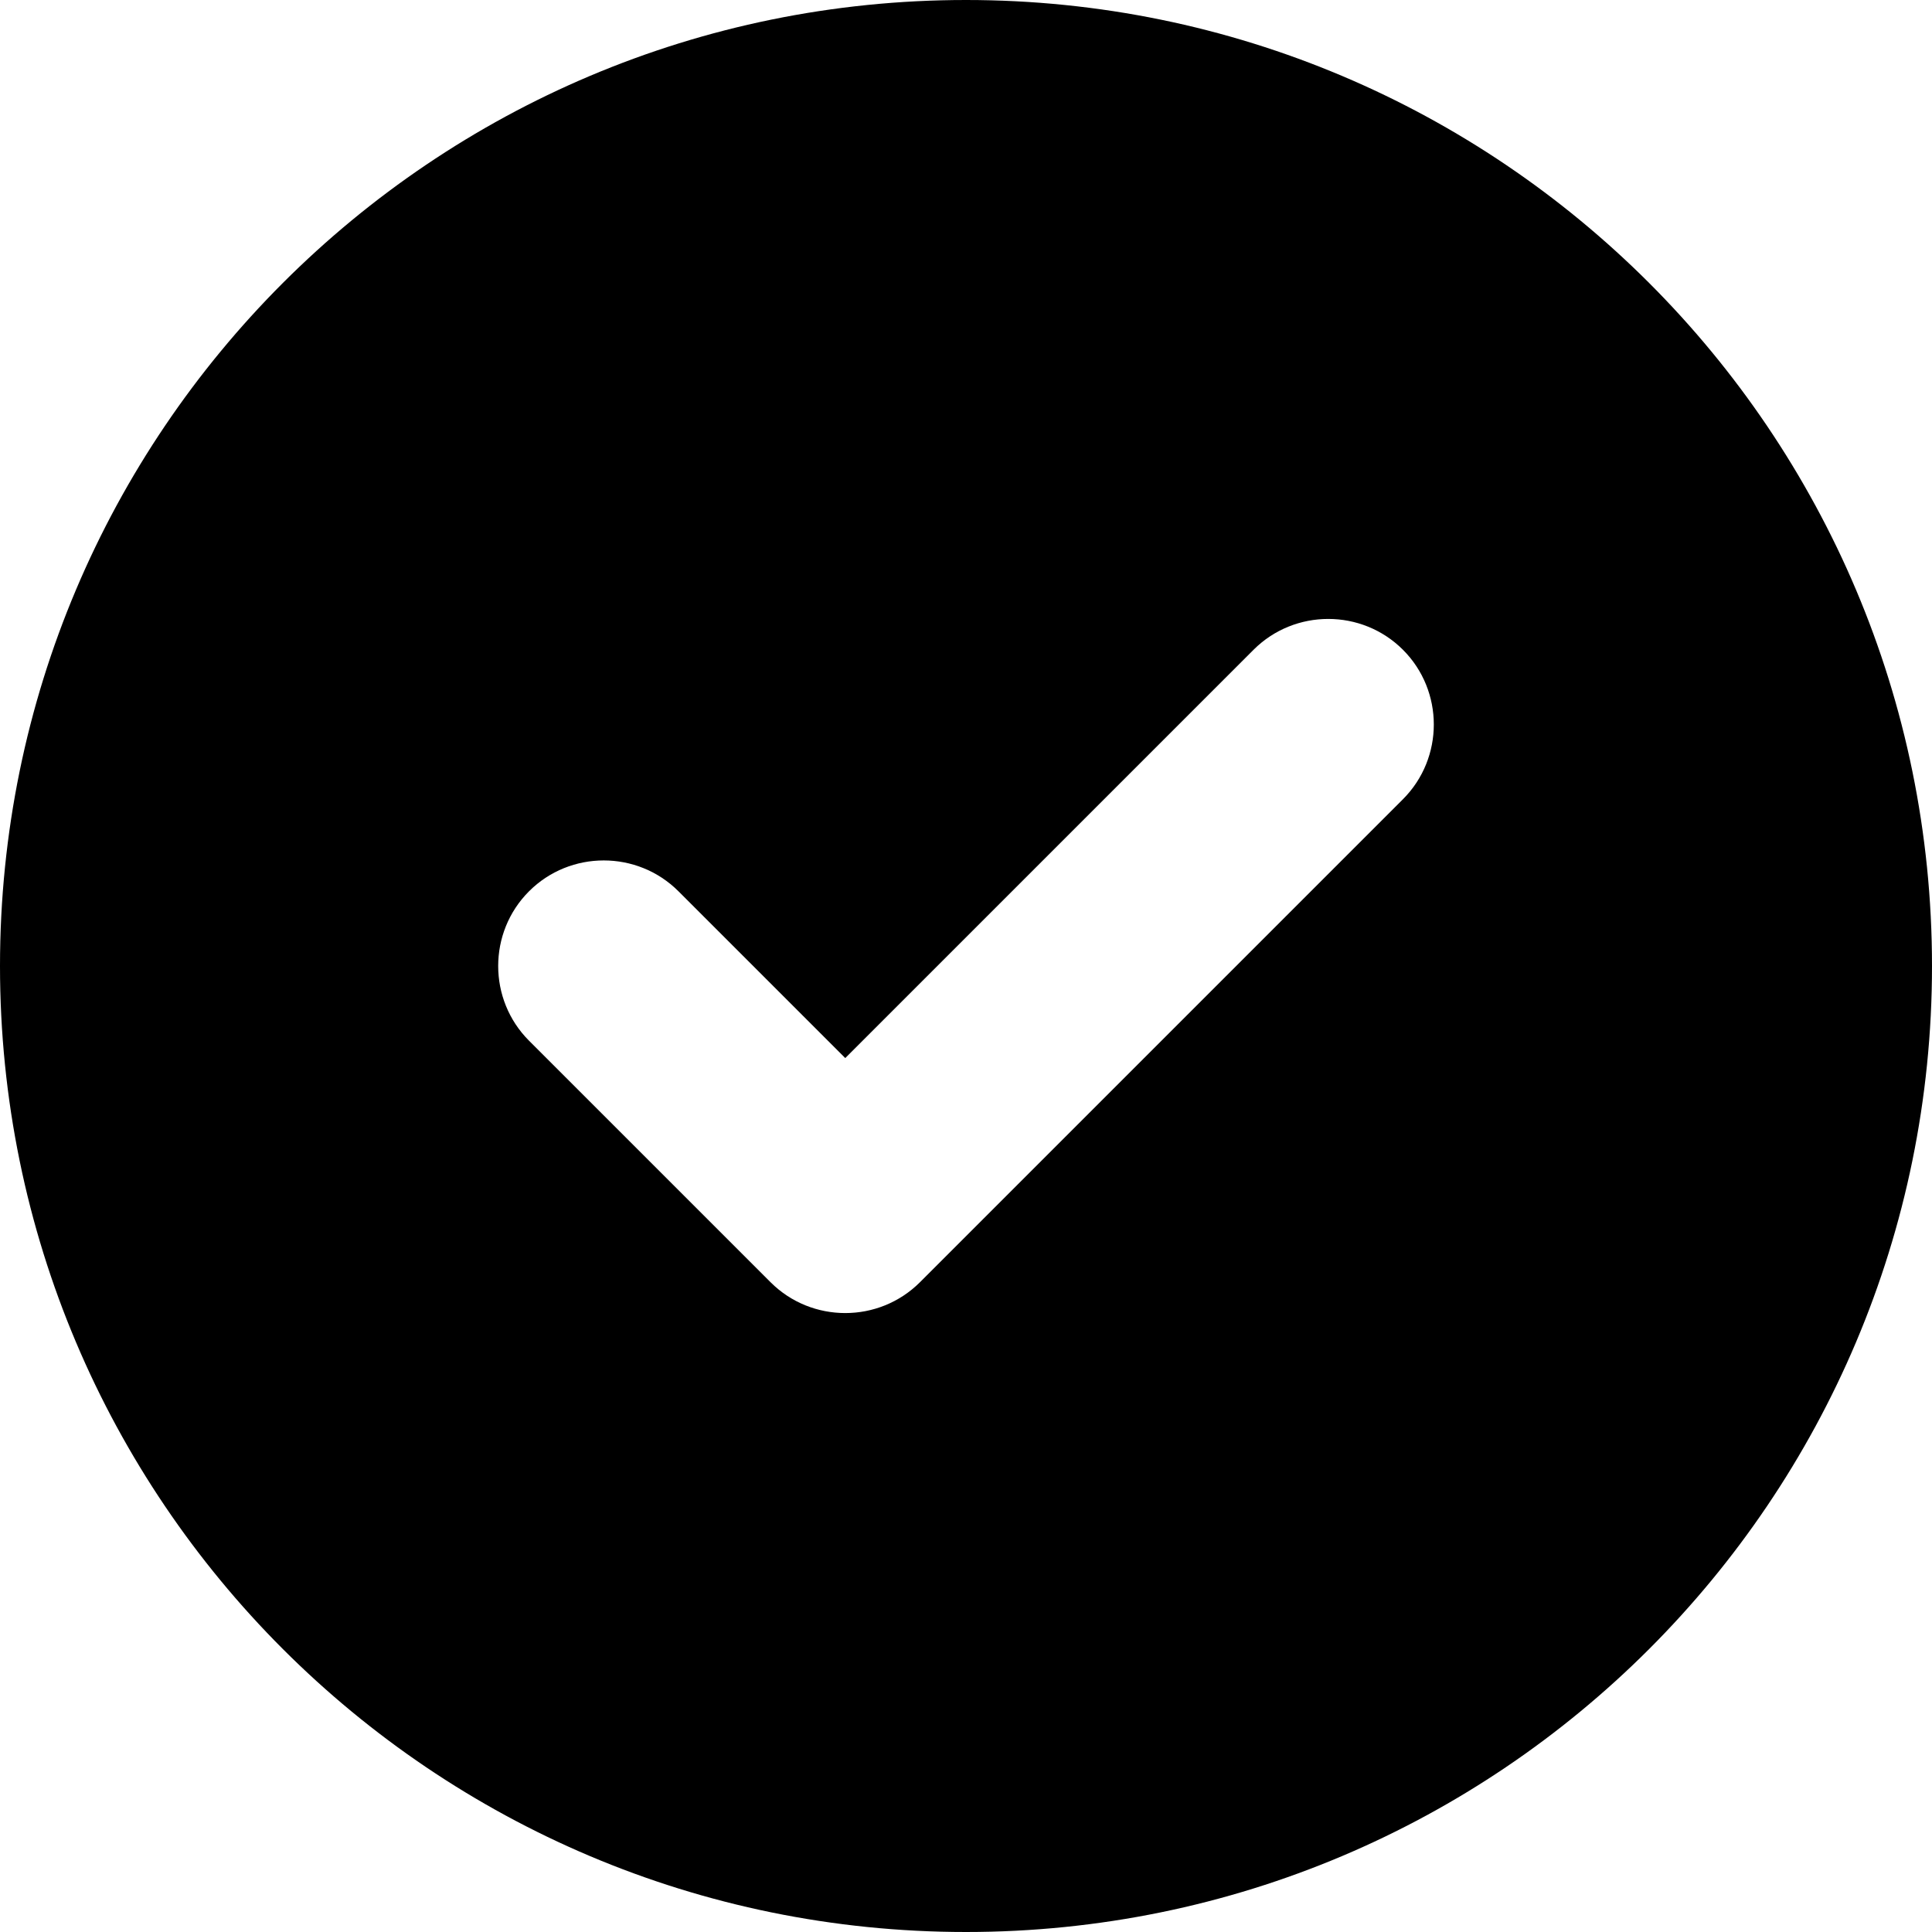
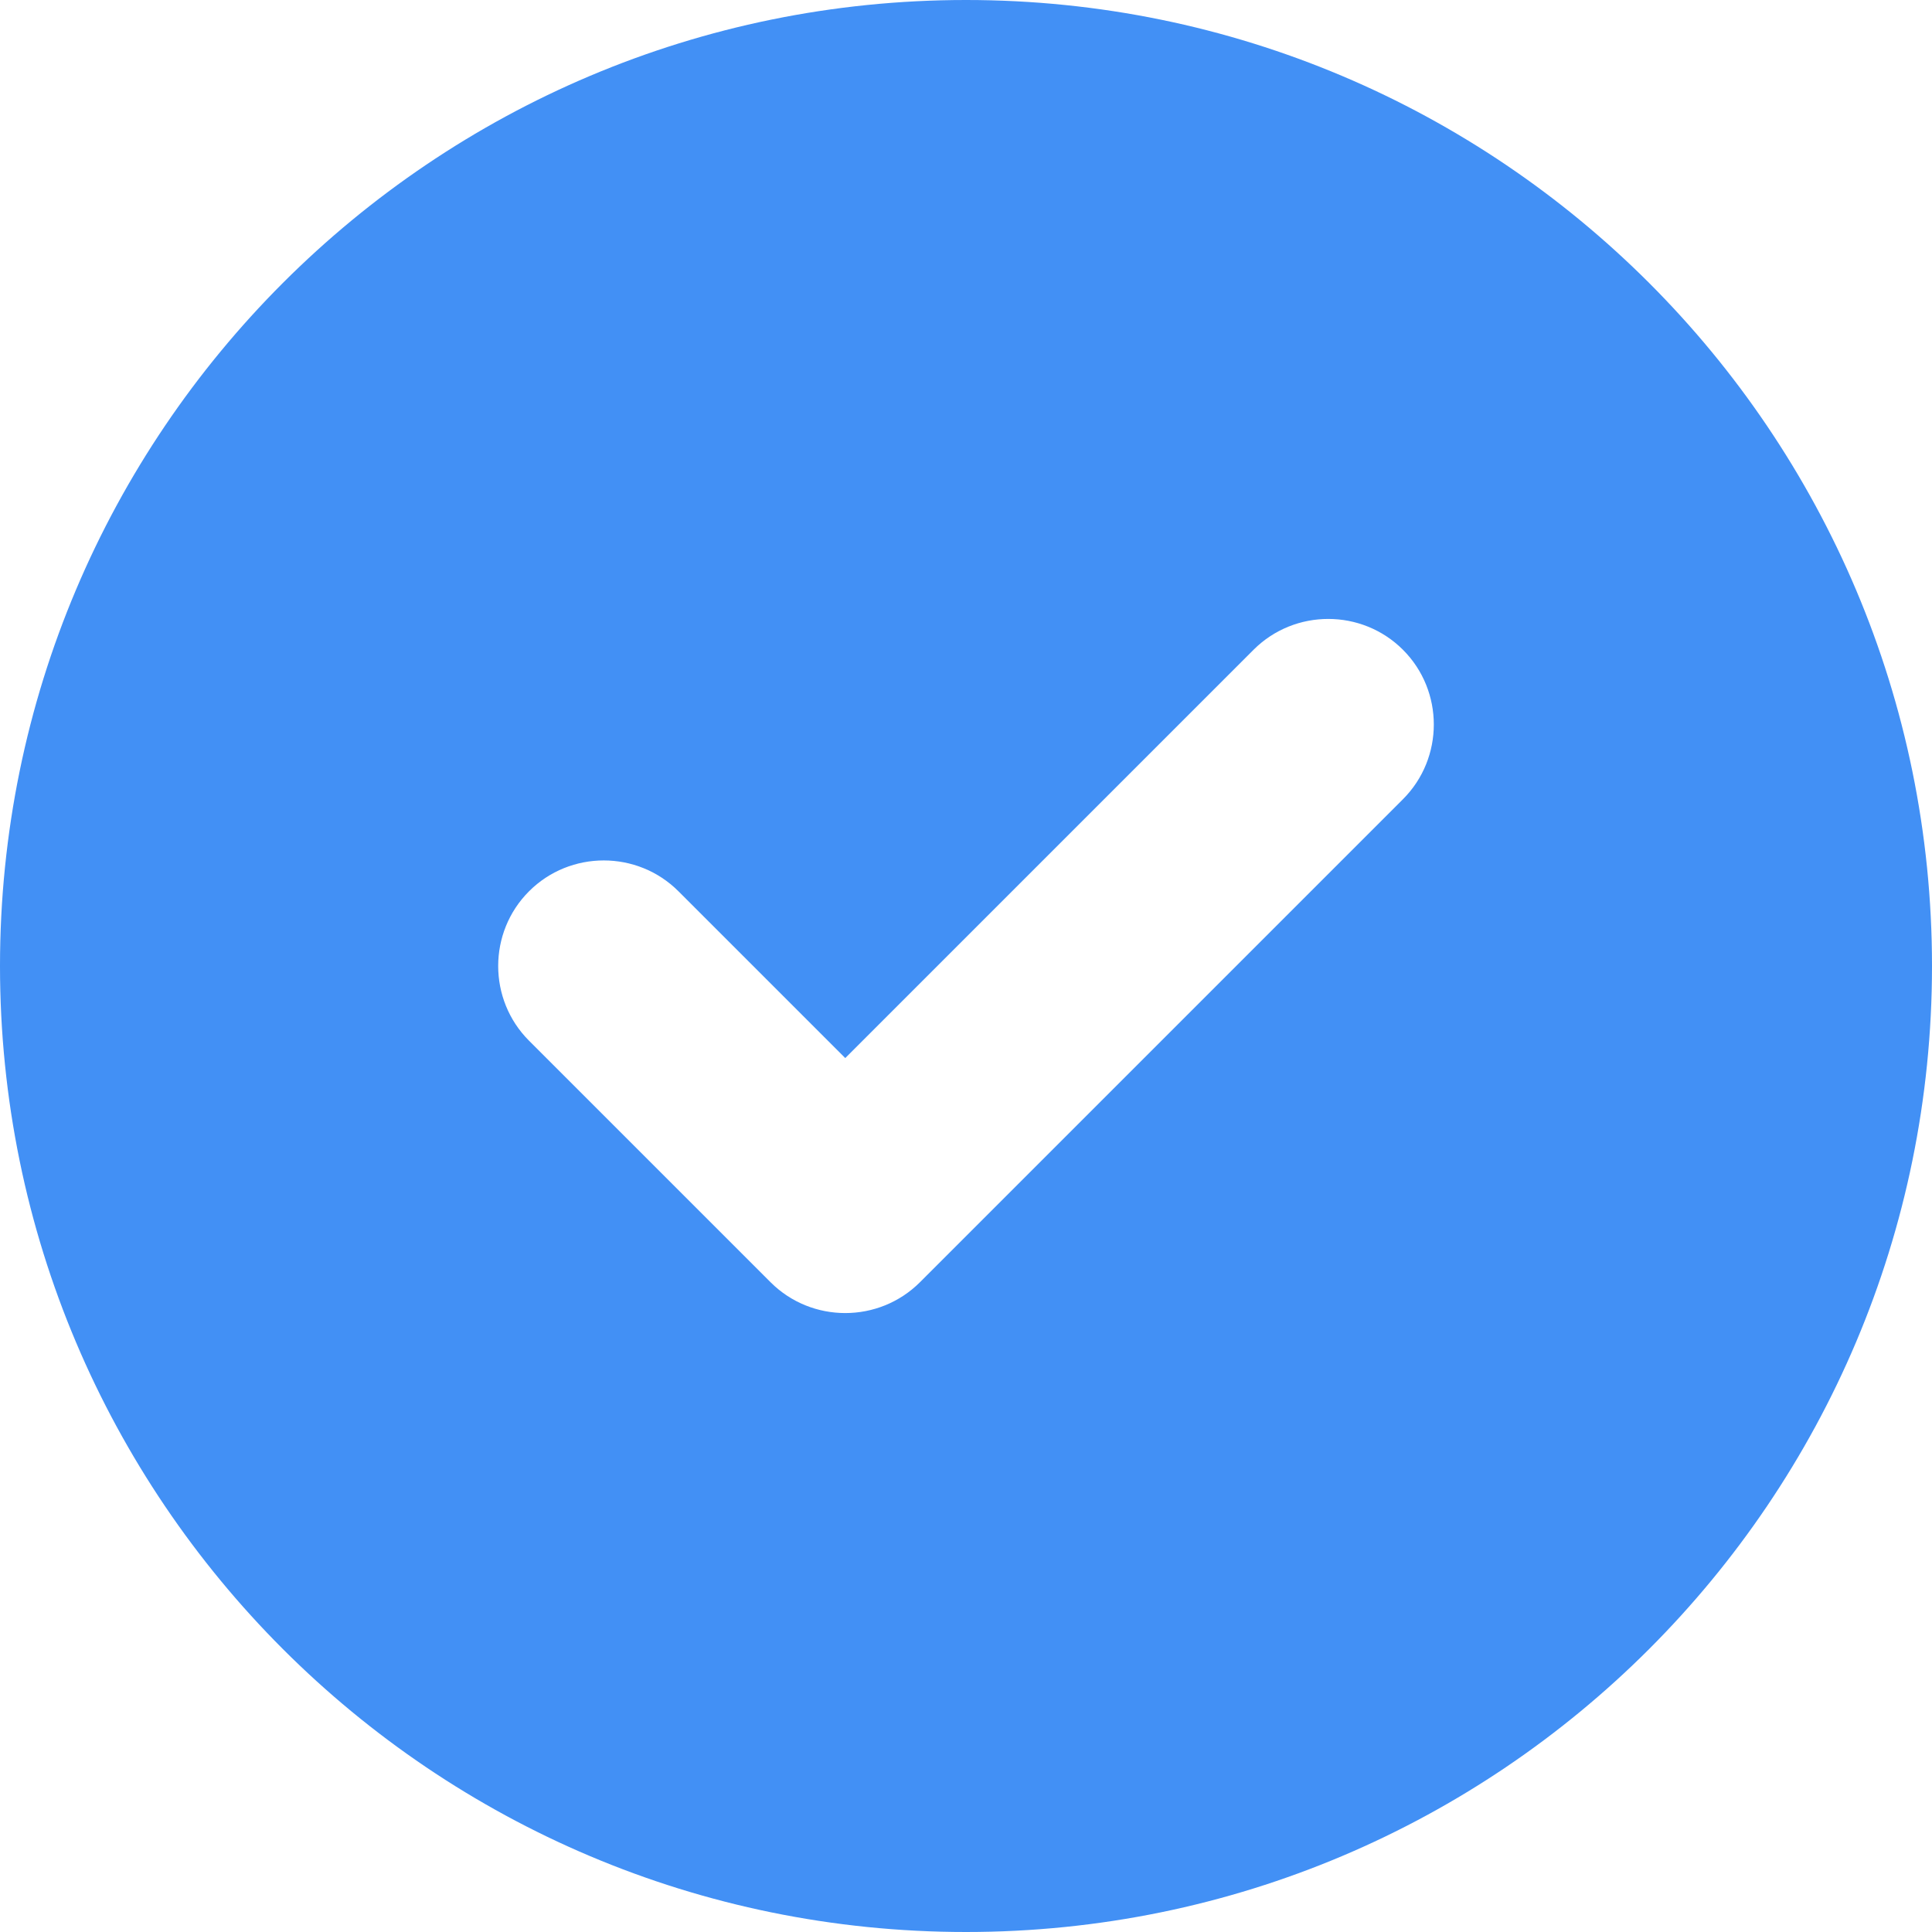
- <svg xmlns="http://www.w3.org/2000/svg" viewBox="0 0 512 512">
+ <svg xmlns="http://www.w3.org/2000/svg" style="fill: #4290F5;" viewBox="0 0 512 512">
  <path d="M0 256C0 114.6 114.6 0 256 0C397.4 0 512 114.6 512 256C512 397.4 397.4 512 256 512C114.6 512 0 397.4 0 256zM371.8 211.8C382.7 200.9 382.7 183.1 371.8 172.2C360.9 161.3 343.1 161.3 332.2 172.2L224 280.4L179.8 236.2C168.9 225.3 151.1 225.3 140.2 236.2C129.3 247.1 129.3 264.9 140.2 275.8L204.2 339.8C215.1 350.7 232.9 350.7 243.8 339.8L371.8 211.8z" />
</svg>
